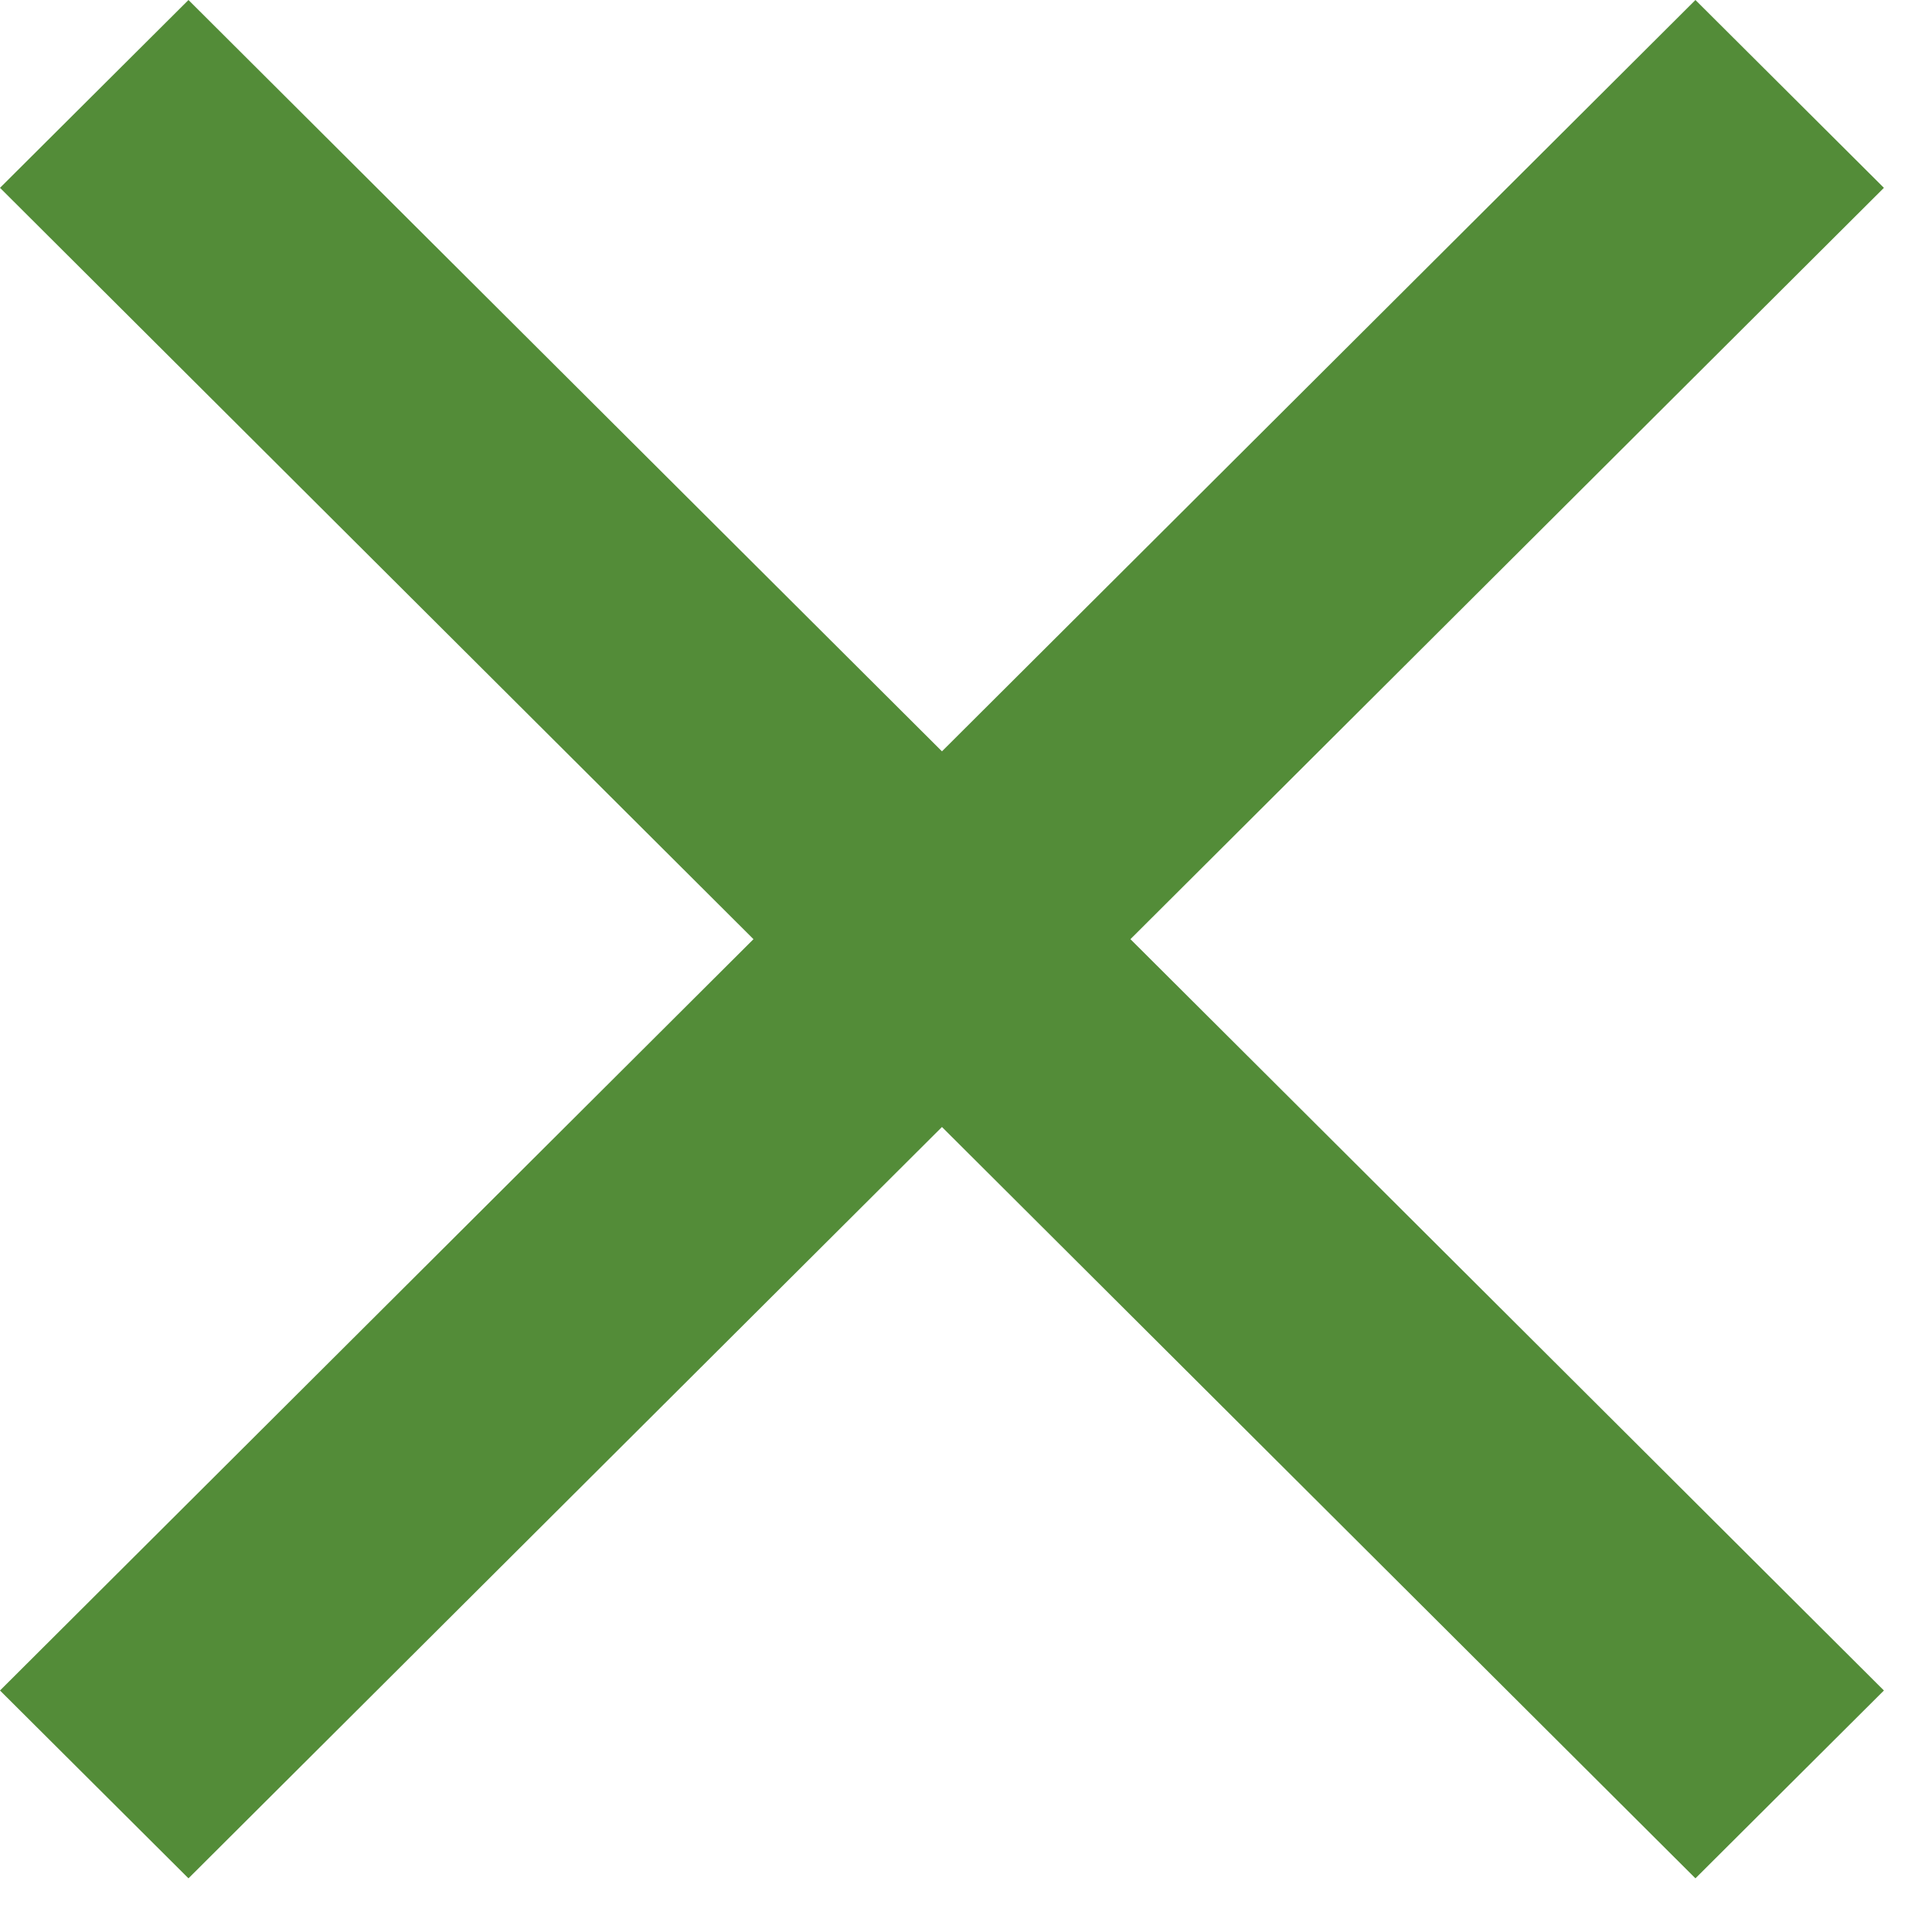
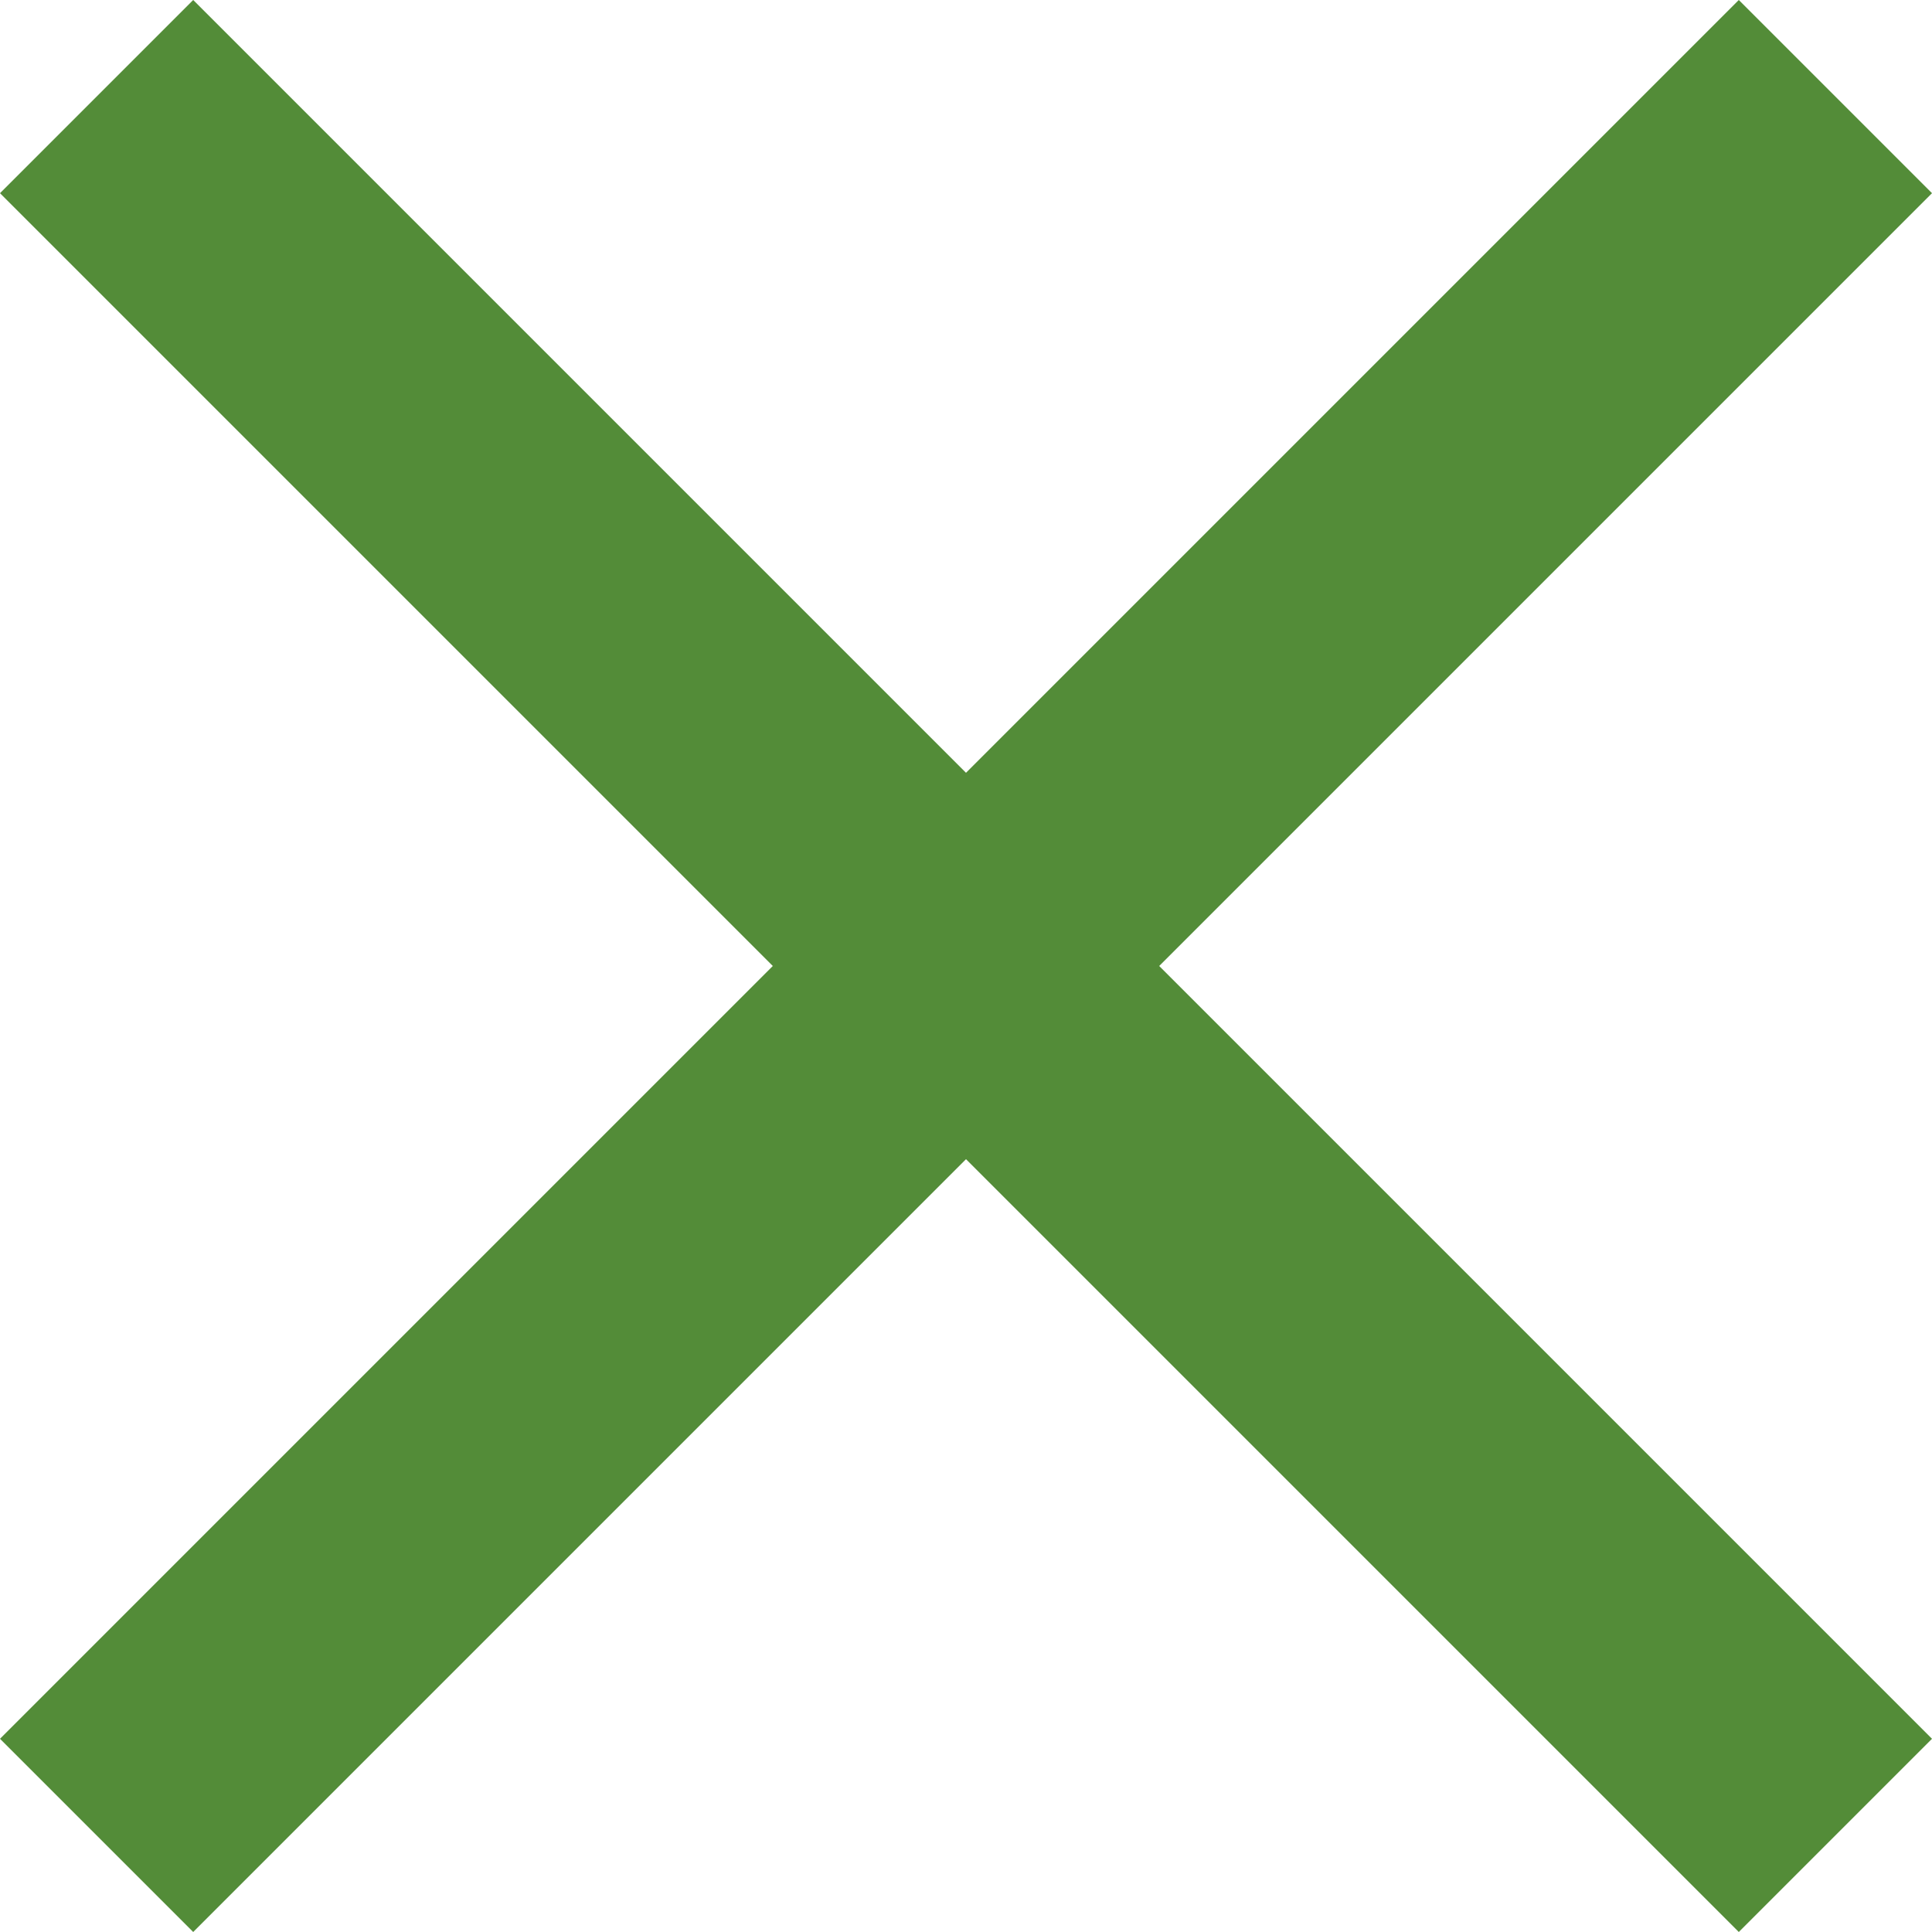
- <svg xmlns="http://www.w3.org/2000/svg" width="9" height="9" viewBox="0 0 9 9" fill="none">
-   <path d="M0.878 8.75L0 7.875L3.51 4.375L0 0.875L0.878 0L4.388 3.5L7.898 0L8.776 0.875L5.266 4.375L8.776 7.875L7.898 8.75L4.388 5.25L0.878 8.75Z" fill="#538C38" />
+ <svg xmlns="http://www.w3.org/2000/svg" width="16" height="16" viewBox="0 0 16 16" fill="none">
+   <path d="M1.6 16L0 14.4L6.4 8L0 1.6L1.6 0L8 6.4L14.4 0L16 1.6L9.6 8L16 14.4L14.4 16L8 9.6L1.6 16Z" fill="#538C38" />
</svg>
